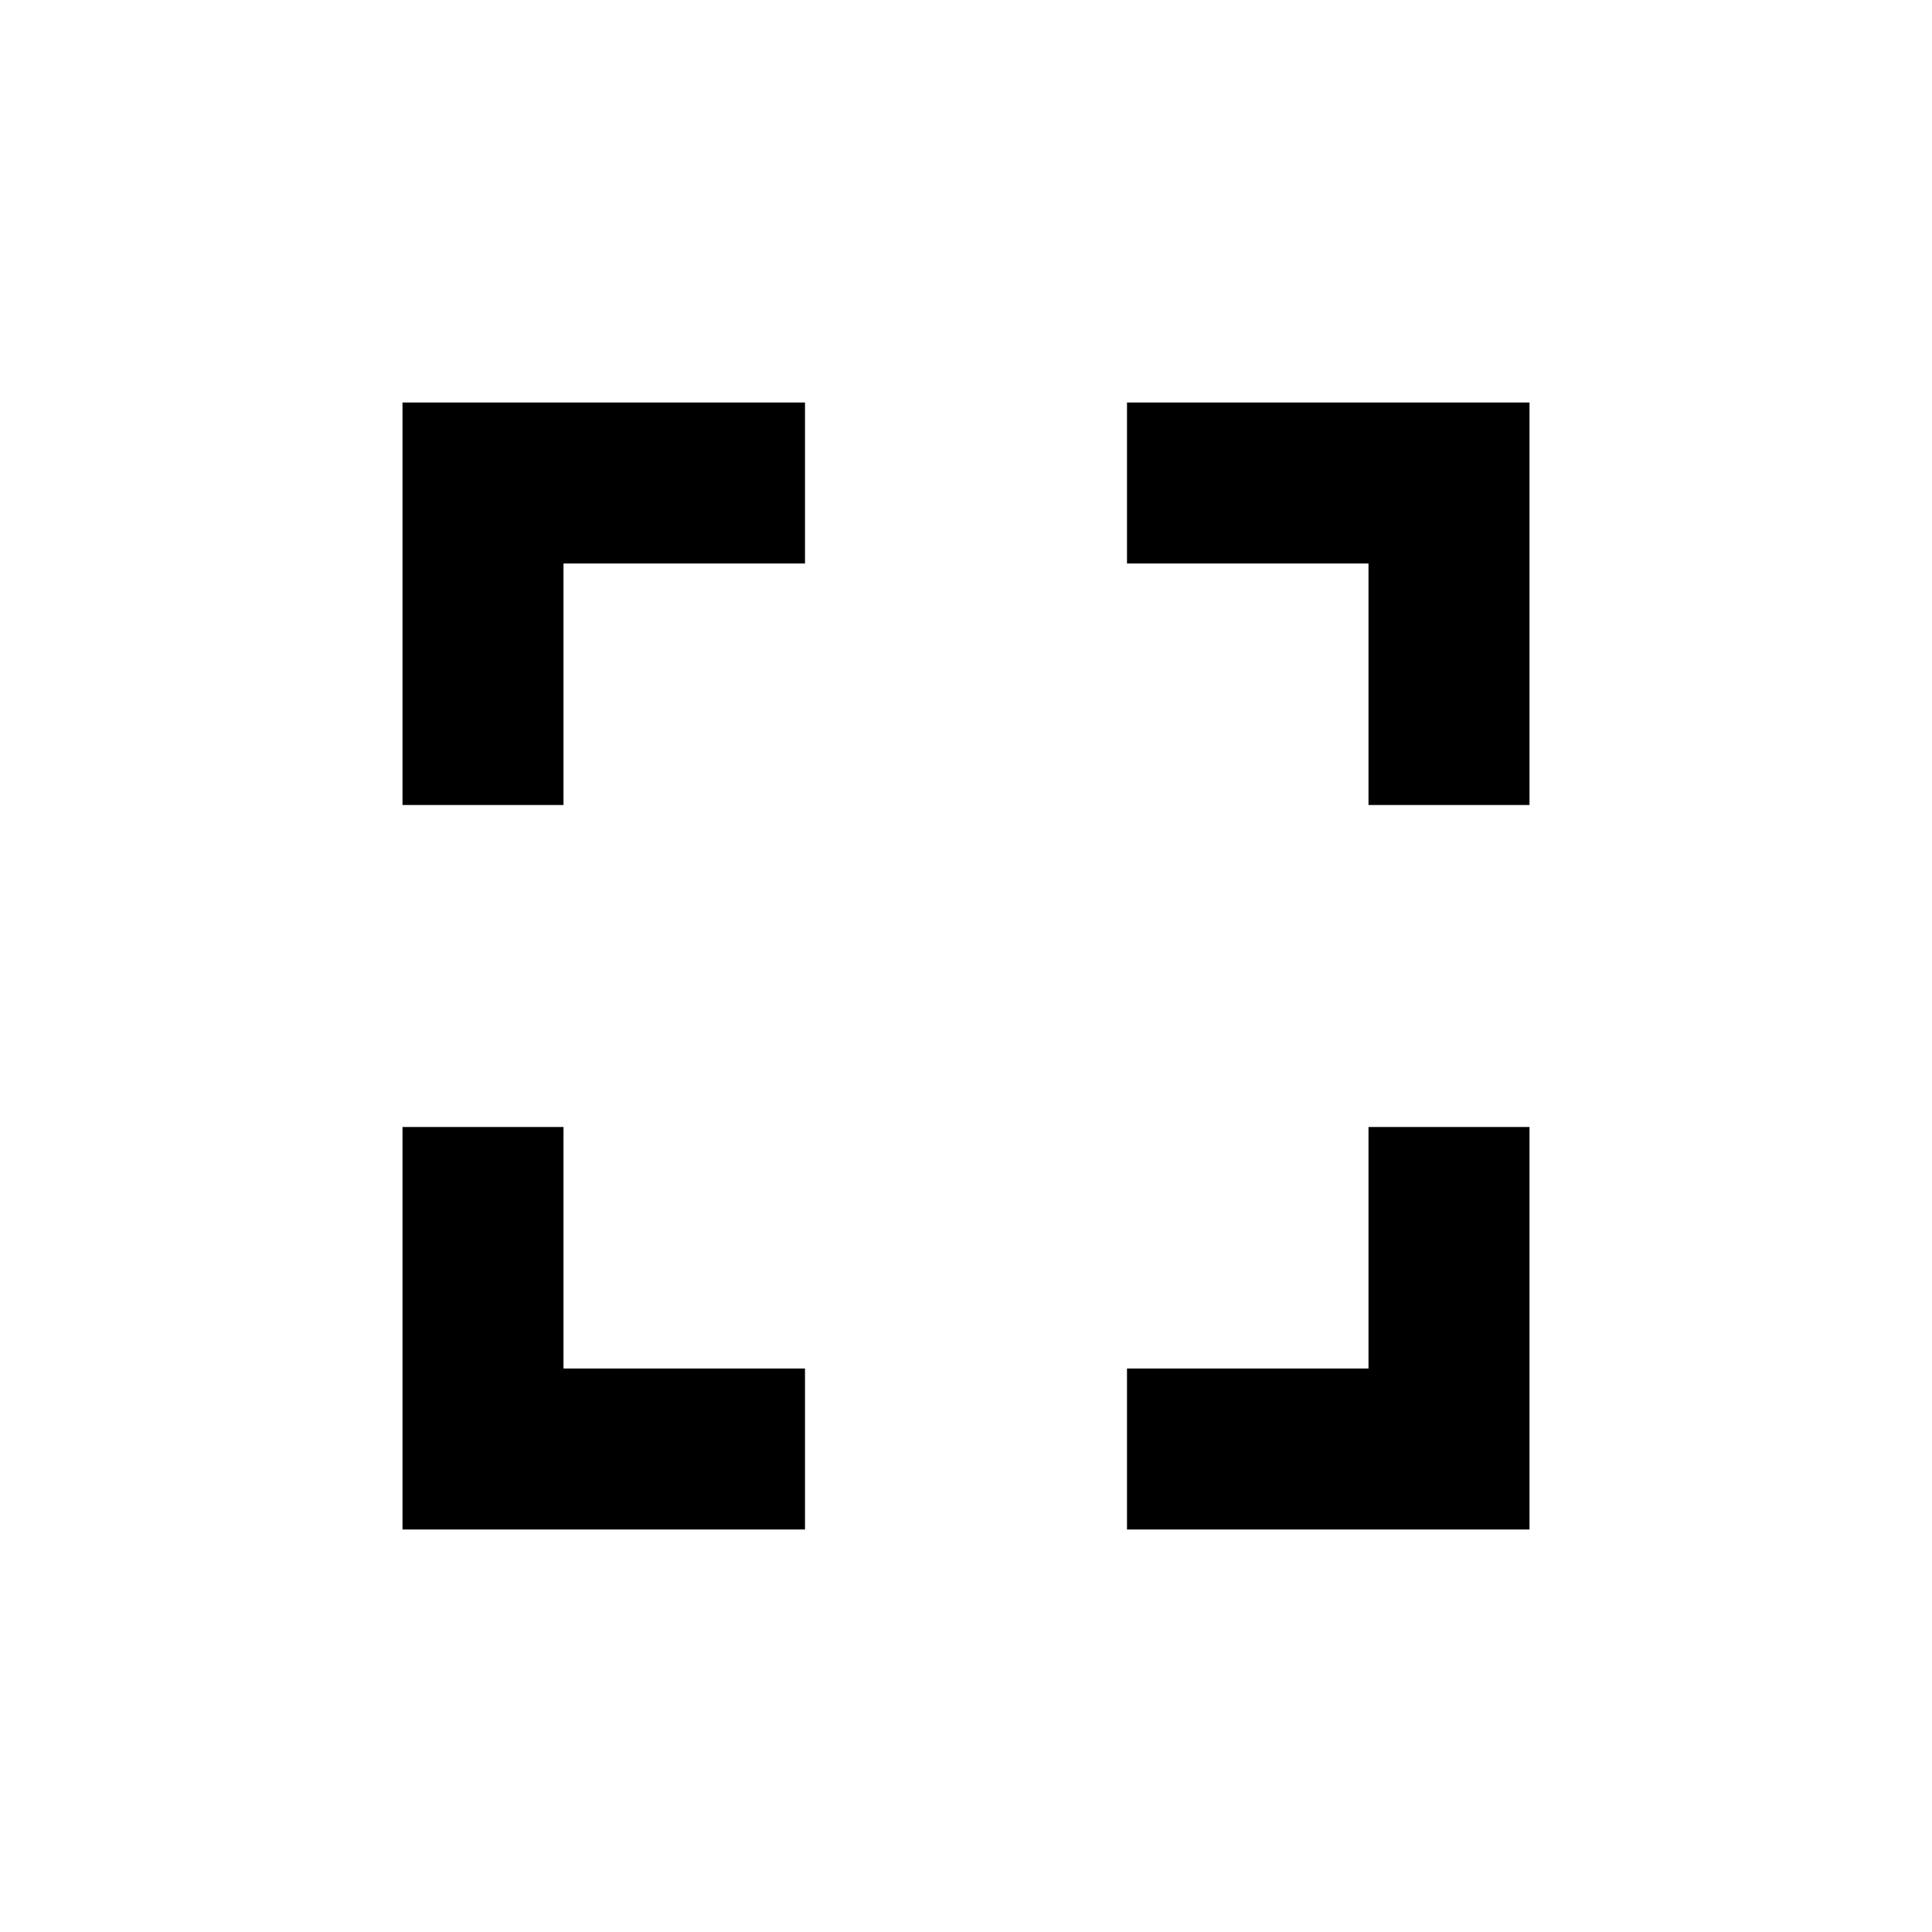
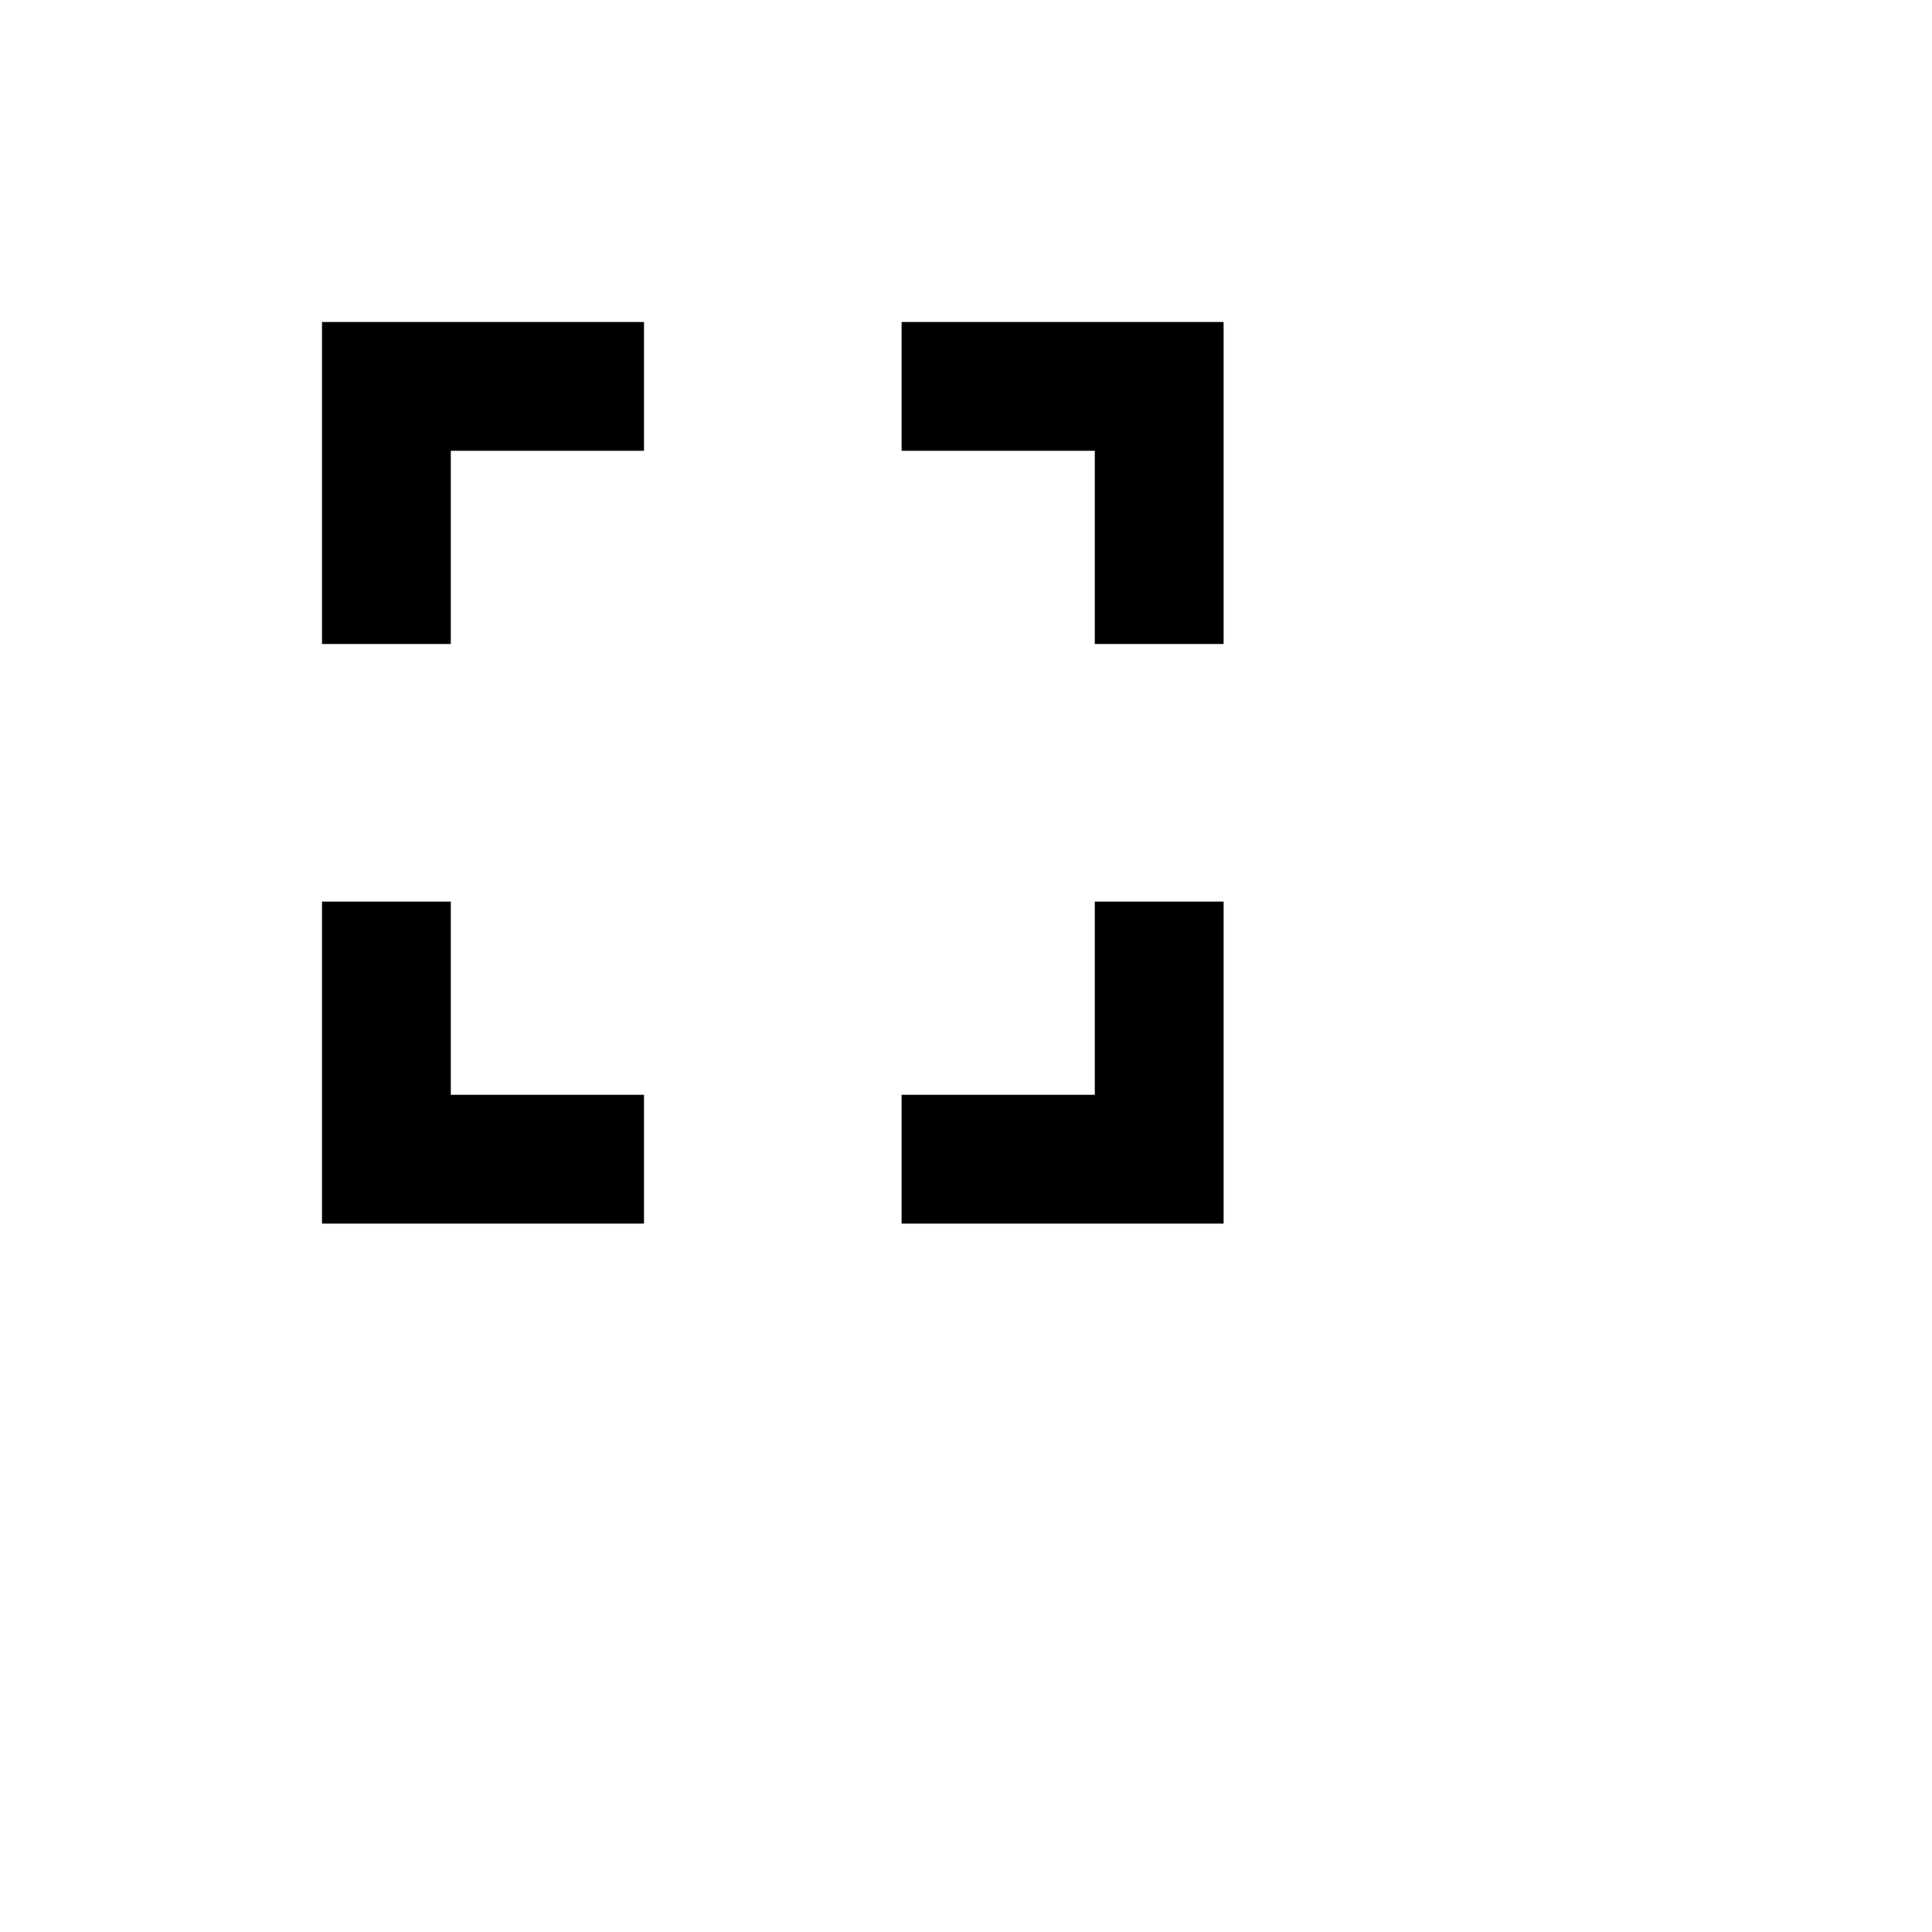
- <svg xmlns="http://www.w3.org/2000/svg" height="24" viewBox="0 0 24 24" width="24">
+ <svg xmlns="http://www.w3.org/2000/svg" height="30" viewBox="0 0 30 30" width="30">
  <path d="M0 0h24v24H0z" fill="none" />
  <path d="M7 14H5v5h5v-2H7v-3zm-2-4h2V7h3V5H5v5zm12 7h-3v2h5v-5h-2v3zM14 5v2h3v3h2V5h-5z" />
</svg>
